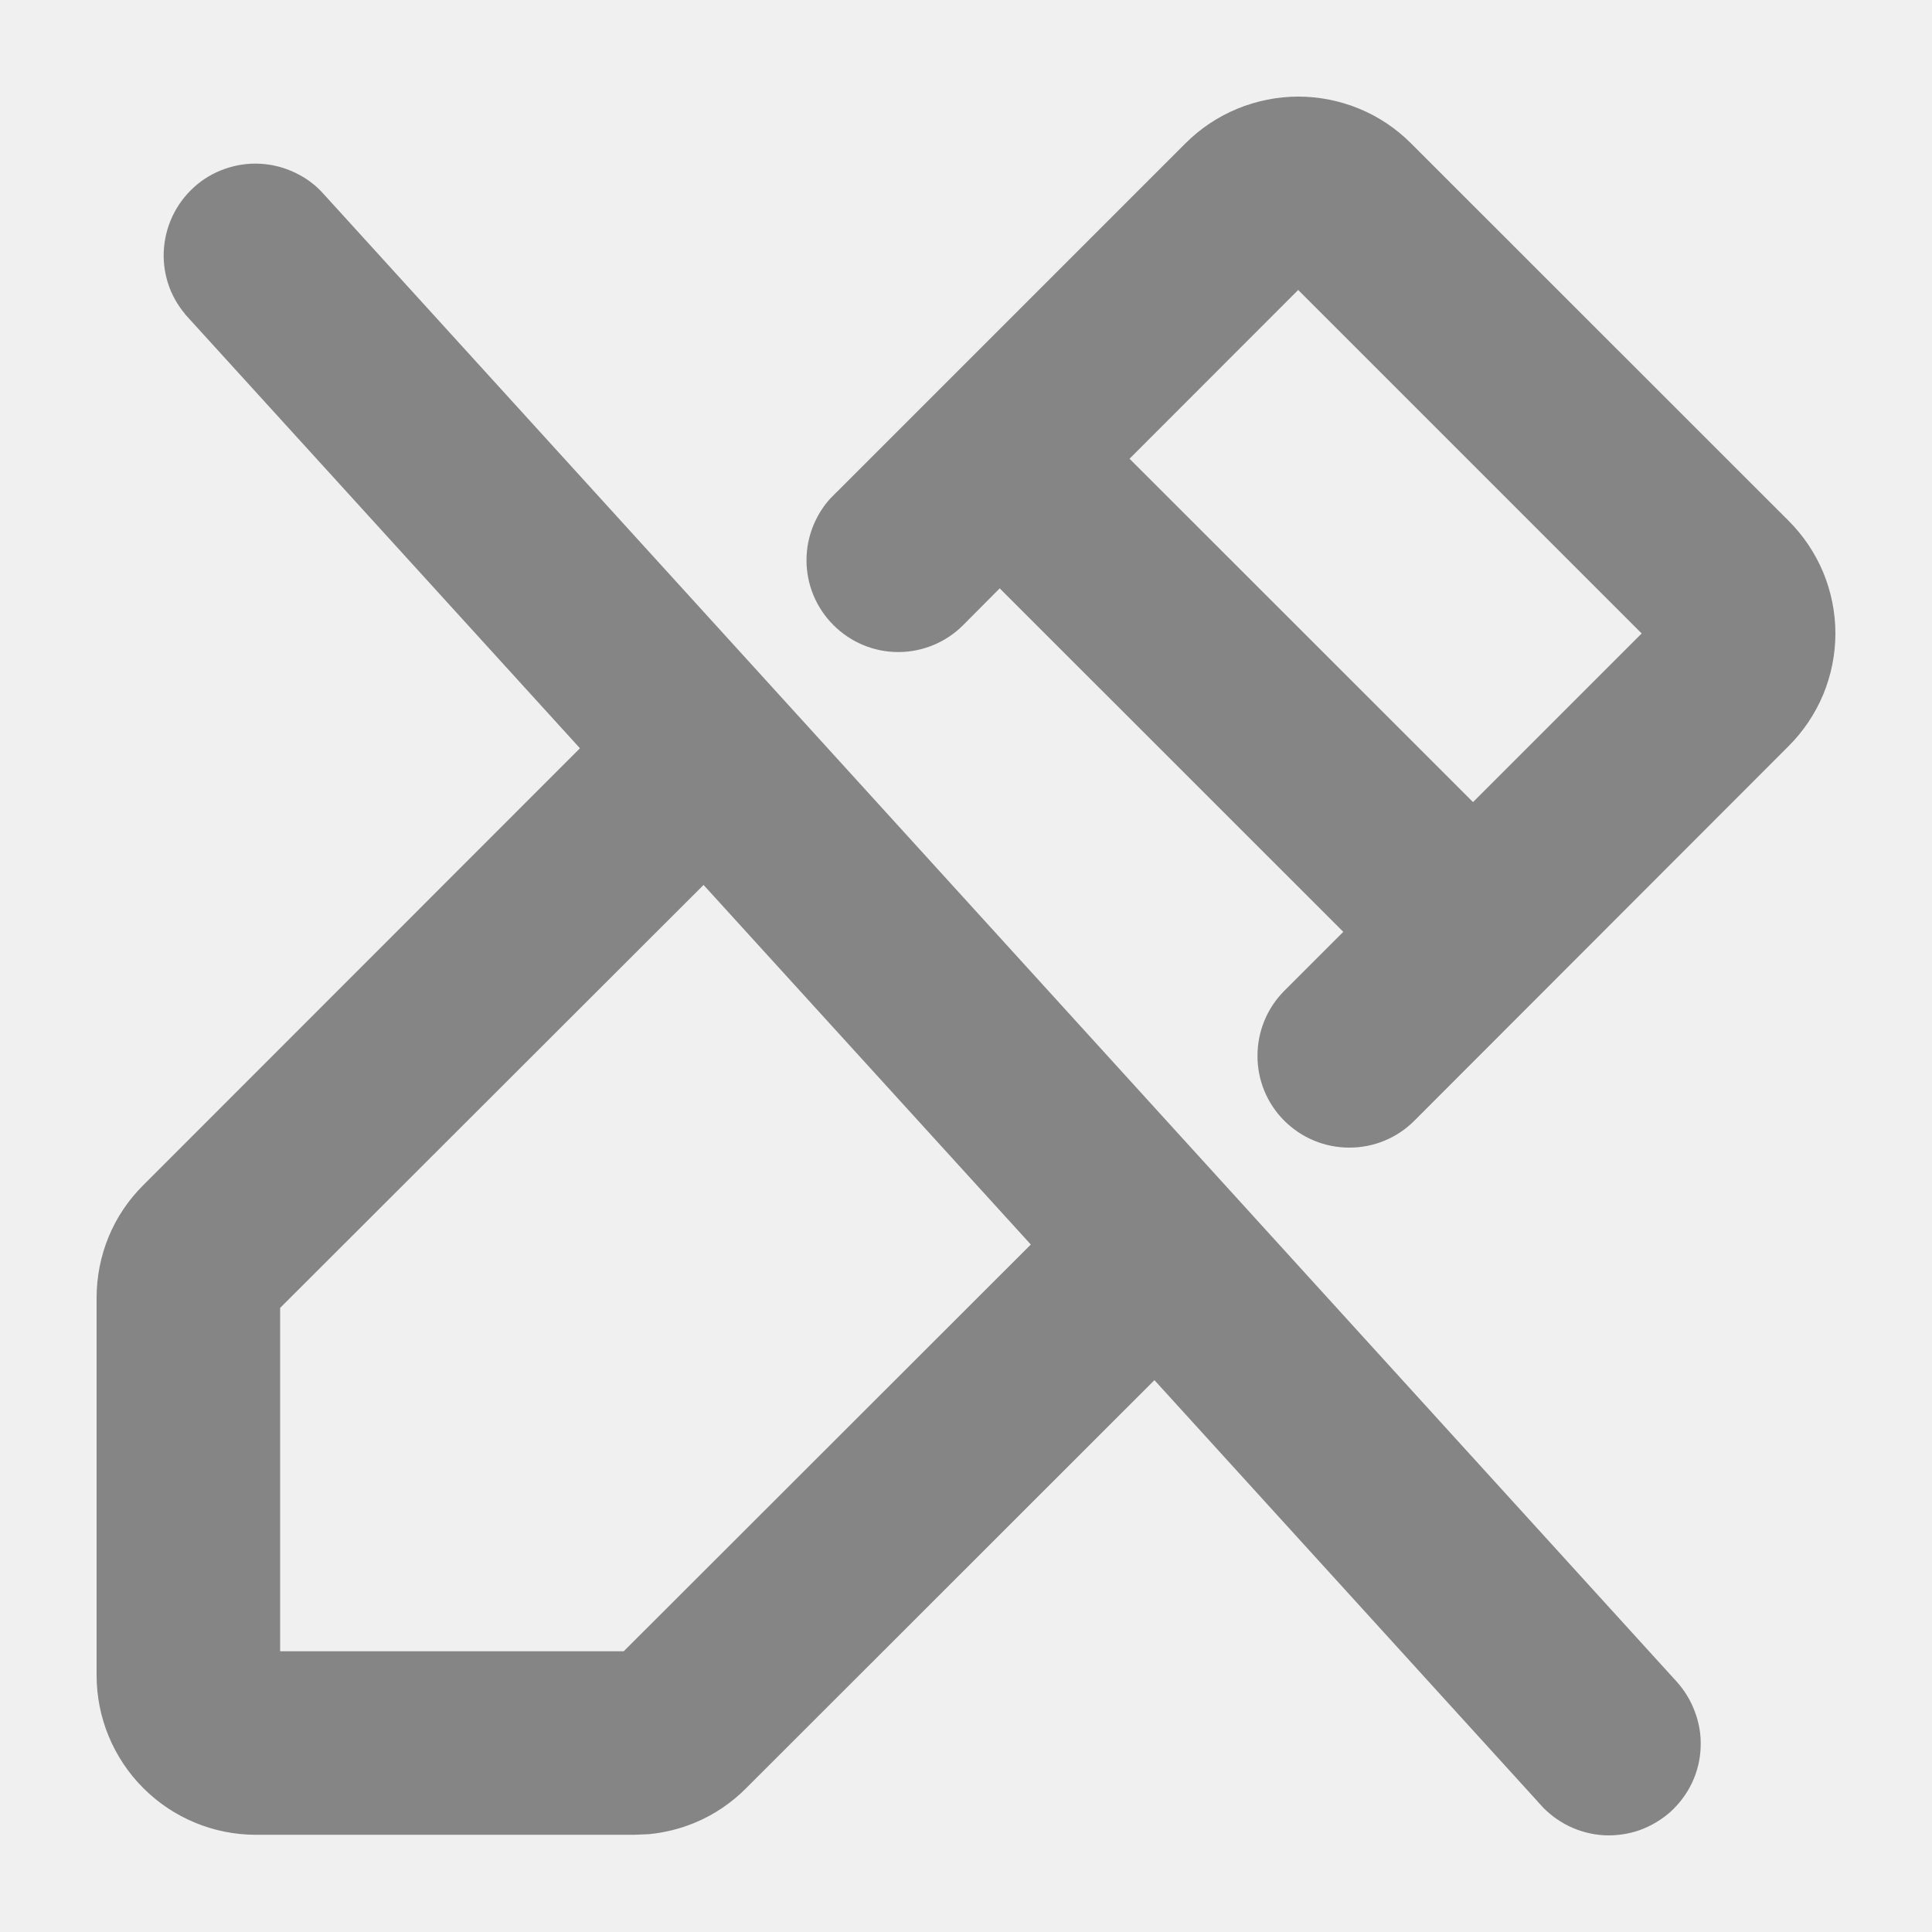
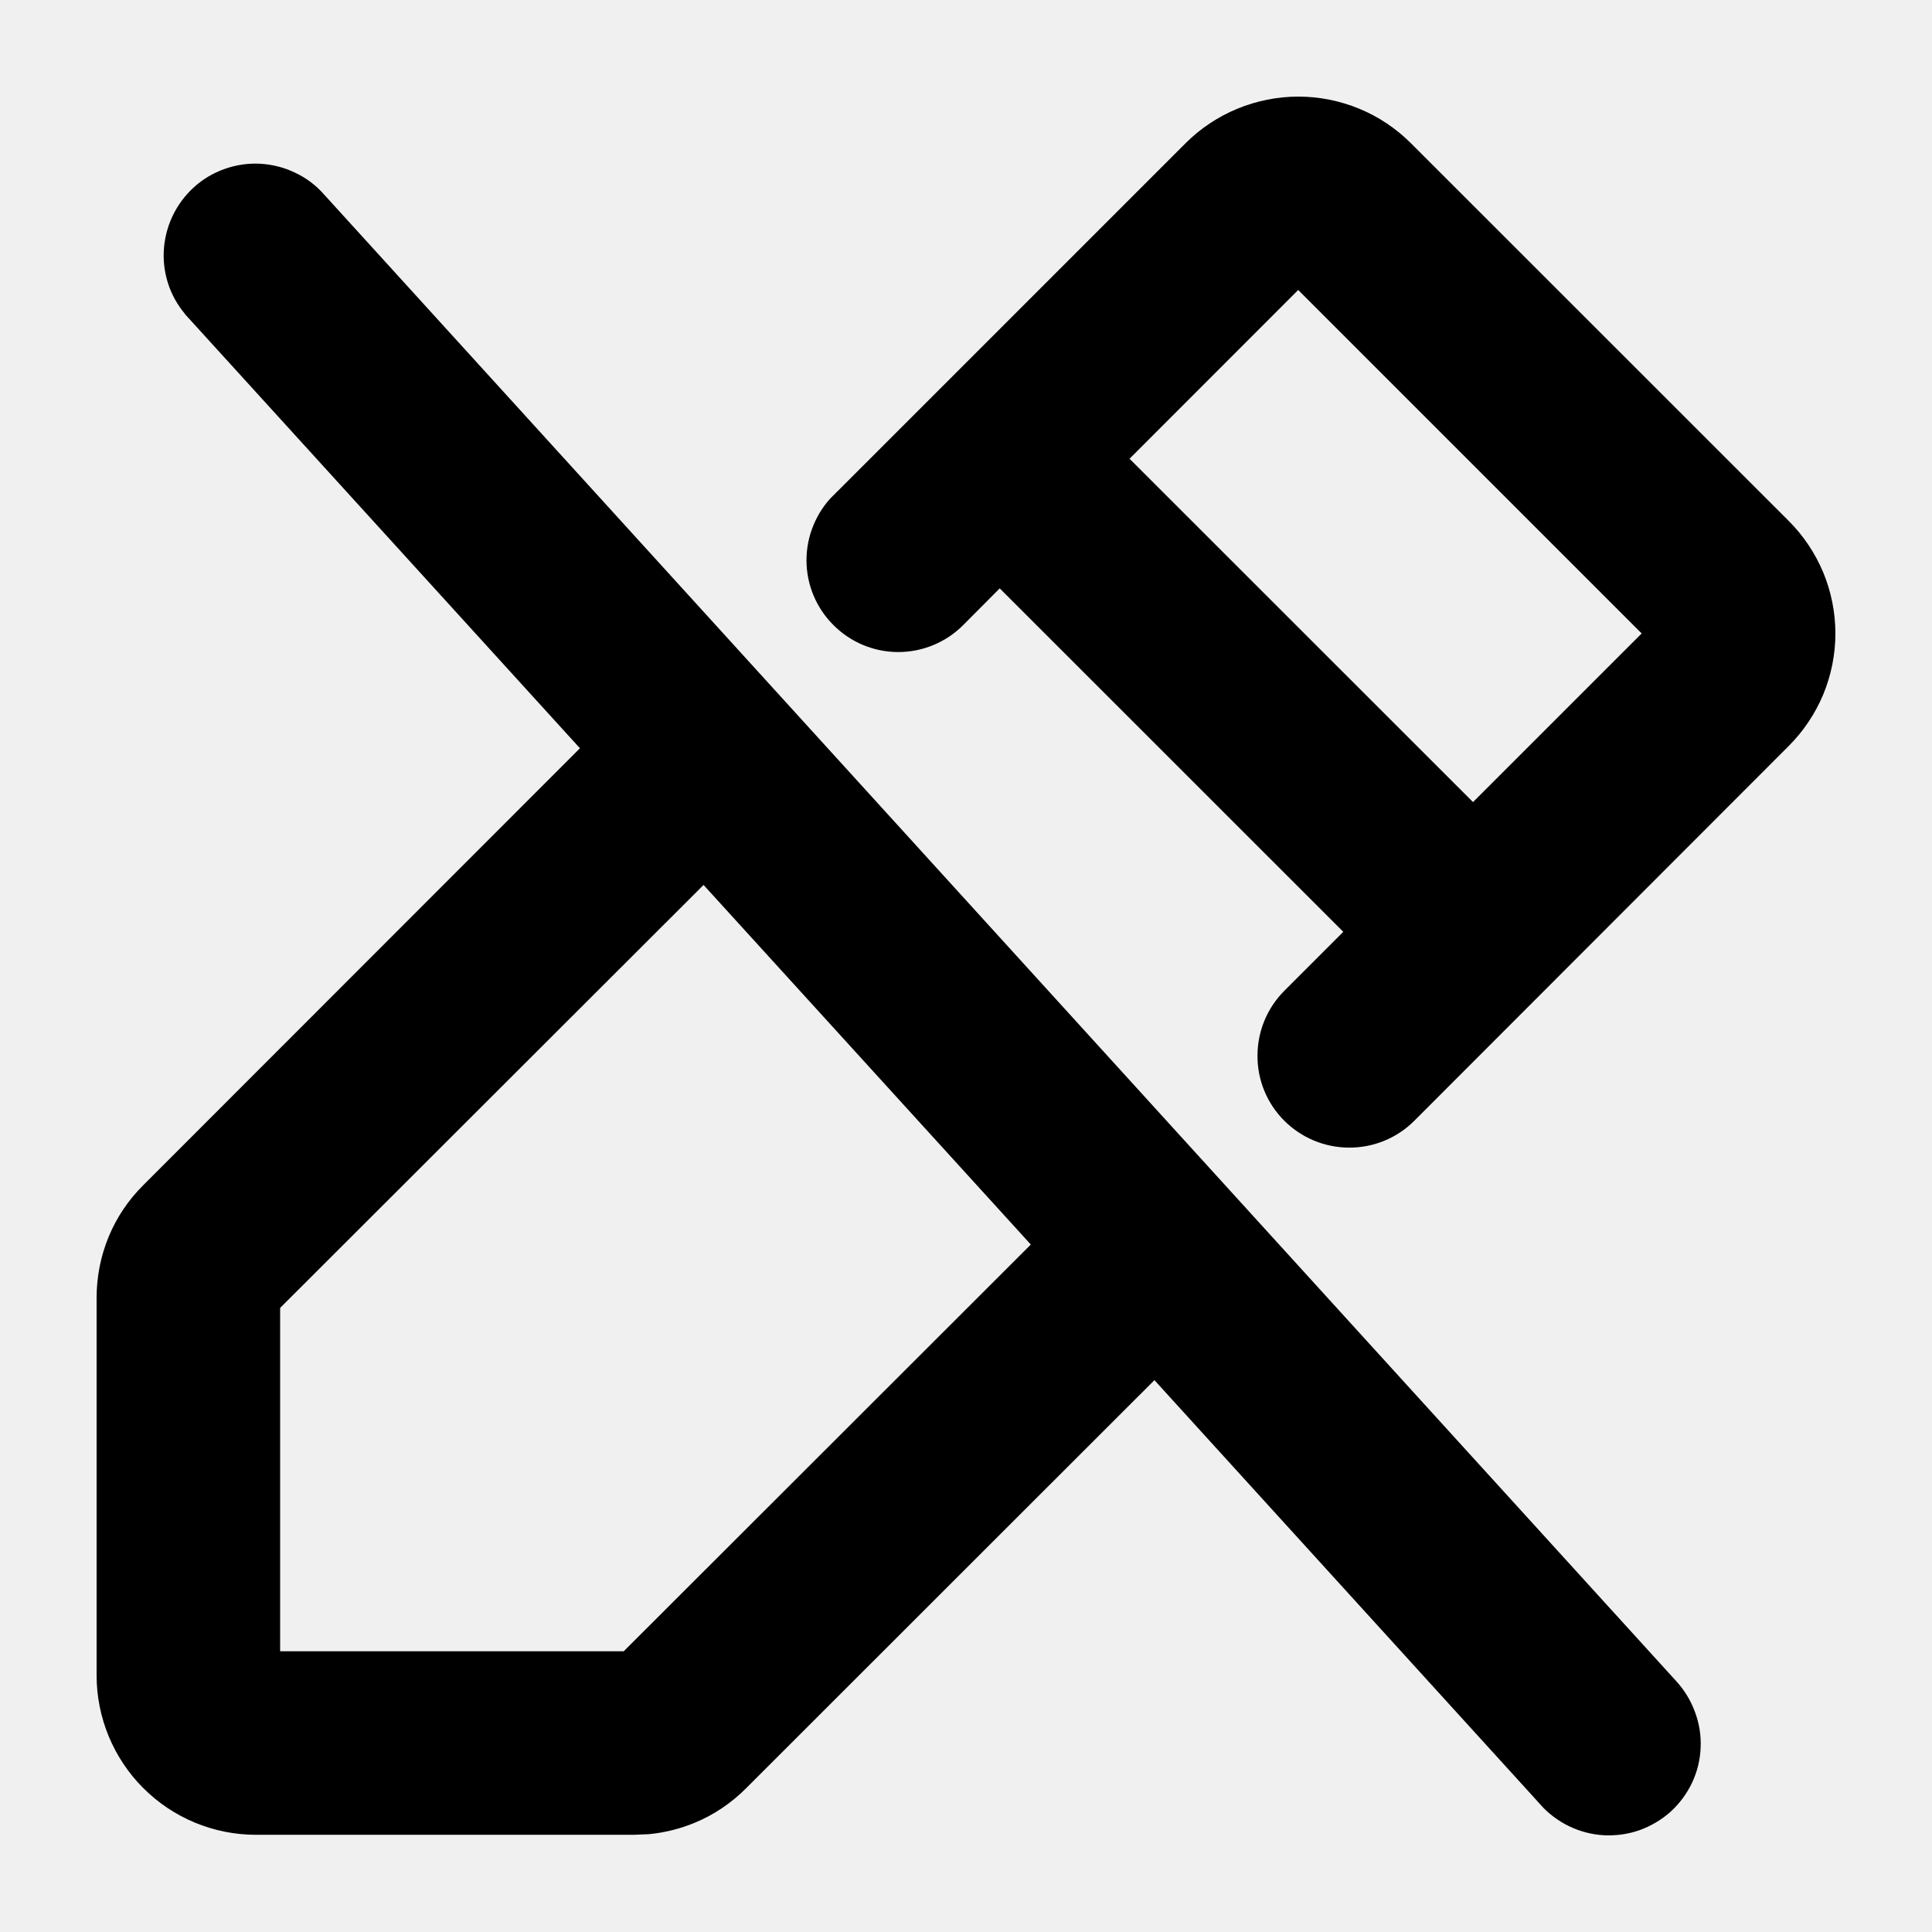
<svg xmlns="http://www.w3.org/2000/svg" width="16" height="16" viewBox="0 0 16 16" fill="none">
  <g clip-path="url(#clip0_1422_6372)">
-     <path d="M2.151 1.456C2.238 1.461 2.324 1.483 2.402 1.521C2.481 1.558 2.551 1.611 2.608 1.676L13.808 13.99C13.867 14.054 13.913 14.13 13.943 14.212C13.974 14.294 13.988 14.381 13.984 14.468C13.981 14.555 13.96 14.641 13.923 14.72C13.886 14.799 13.833 14.87 13.769 14.929C13.704 14.987 13.628 15.032 13.546 15.062C13.464 15.091 13.376 15.103 13.289 15.099C13.202 15.094 13.117 15.072 13.038 15.034C12.96 14.996 12.889 14.943 12.831 14.878V14.877L9.564 11.285L6.11 14.737C5.997 14.851 5.863 14.942 5.715 15.003C5.604 15.049 5.487 15.078 5.368 15.09L5.248 15.095H2.12C1.797 15.095 1.487 14.967 1.258 14.738C1.029 14.51 0.9 14.198 0.9 13.875V10.748C0.9 10.588 0.931 10.429 0.992 10.281C1.053 10.133 1.143 9.999 1.257 9.886L4.941 6.2L1.632 2.563V2.562C1.573 2.499 1.526 2.424 1.496 2.343C1.466 2.261 1.452 2.174 1.456 2.087C1.46 2 1.481 1.914 1.518 1.835C1.555 1.756 1.607 1.685 1.672 1.626C1.736 1.567 1.812 1.522 1.895 1.493C1.977 1.464 2.064 1.451 2.151 1.456ZM2.22 10.79V13.775H5.207L8.675 10.31L5.83 7.184L2.22 10.79ZM10.752 0.9C10.912 0.9 11.071 0.932 11.219 0.993C11.367 1.054 11.501 1.144 11.614 1.257L14.742 4.384C14.855 4.497 14.945 4.631 15.007 4.779C15.068 4.927 15.1 5.086 15.1 5.246C15.1 5.406 15.068 5.565 15.007 5.713C14.945 5.861 14.855 5.995 14.742 6.108L11.641 9.212C11.517 9.336 11.348 9.405 11.173 9.404C10.998 9.404 10.83 9.334 10.706 9.21C10.582 9.086 10.513 8.918 10.514 8.743C10.514 8.568 10.583 8.4 10.707 8.276L11.266 7.717L8.279 4.731L7.906 5.106C7.783 5.23 7.614 5.3 7.439 5.3C7.264 5.3 7.096 5.23 6.973 5.106C6.849 4.983 6.779 4.815 6.779 4.64C6.779 4.553 6.796 4.468 6.829 4.388C6.862 4.308 6.91 4.234 6.972 4.173H6.973L9.889 1.257C10.002 1.144 10.137 1.054 10.285 0.993C10.433 0.932 10.592 0.9 10.752 0.9ZM9.213 3.799L12.199 6.784L13.737 5.246L10.751 2.26L9.213 3.799Z" fill="#858585" stroke="#858585" stroke-width="0.2" />
+     <path d="M2.151 1.456C2.238 1.461 2.324 1.483 2.402 1.521C2.481 1.558 2.551 1.611 2.608 1.676L13.808 13.99C13.867 14.054 13.913 14.13 13.943 14.212C13.974 14.294 13.988 14.381 13.984 14.468C13.981 14.555 13.96 14.641 13.923 14.72C13.886 14.799 13.833 14.87 13.769 14.929C13.704 14.987 13.628 15.032 13.546 15.062C13.464 15.091 13.376 15.103 13.289 15.099C13.202 15.094 13.117 15.072 13.038 15.034C12.96 14.996 12.889 14.943 12.831 14.878V14.877L9.564 11.285L6.11 14.737C5.997 14.851 5.863 14.942 5.715 15.003C5.604 15.049 5.487 15.078 5.368 15.09L5.248 15.095H2.12C1.797 15.095 1.487 14.967 1.258 14.738C1.029 14.51 0.9 14.198 0.9 13.875V10.748C0.9 10.588 0.931 10.429 0.992 10.281C1.053 10.133 1.143 9.999 1.257 9.886L4.941 6.2L1.632 2.563V2.562C1.573 2.499 1.526 2.424 1.496 2.343C1.466 2.261 1.452 2.174 1.456 2.087C1.46 2 1.481 1.914 1.518 1.835C1.555 1.756 1.607 1.685 1.672 1.626C1.736 1.567 1.812 1.522 1.895 1.493C1.977 1.464 2.064 1.451 2.151 1.456ZM2.22 10.79V13.775H5.207L8.675 10.31L5.83 7.184L2.22 10.79ZM10.752 0.9C10.912 0.9 11.071 0.932 11.219 0.993C11.367 1.054 11.501 1.144 11.614 1.257L14.742 4.384C14.855 4.497 14.945 4.631 15.007 4.779C15.068 4.927 15.1 5.086 15.1 5.246C15.1 5.406 15.068 5.565 15.007 5.713C14.945 5.861 14.855 5.995 14.742 6.108L11.641 9.212C11.517 9.336 11.348 9.405 11.173 9.404C10.998 9.404 10.83 9.334 10.706 9.21C10.582 9.086 10.513 8.918 10.514 8.743C10.514 8.568 10.583 8.4 10.707 8.276L11.266 7.717L8.279 4.731L7.906 5.106C7.783 5.23 7.614 5.3 7.439 5.3C7.264 5.3 7.096 5.23 6.973 5.106C6.849 4.983 6.779 4.815 6.779 4.64C6.779 4.553 6.796 4.468 6.829 4.388C6.862 4.308 6.91 4.234 6.972 4.173H6.973L9.889 1.257C10.002 1.144 10.137 1.054 10.285 0.993C10.433 0.932 10.592 0.9 10.752 0.9ZM9.213 3.799L12.199 6.784L13.737 5.246L10.751 2.26L9.213 3.799Z" fill="currentColor" stroke="currentColor" stroke-width="0.2" />
  </g>
  <defs>
    <clipPath id="clip0_1422_6372">
      <rect width="16" height="16" fill="white" />
    </clipPath>
  </defs>
</svg>
